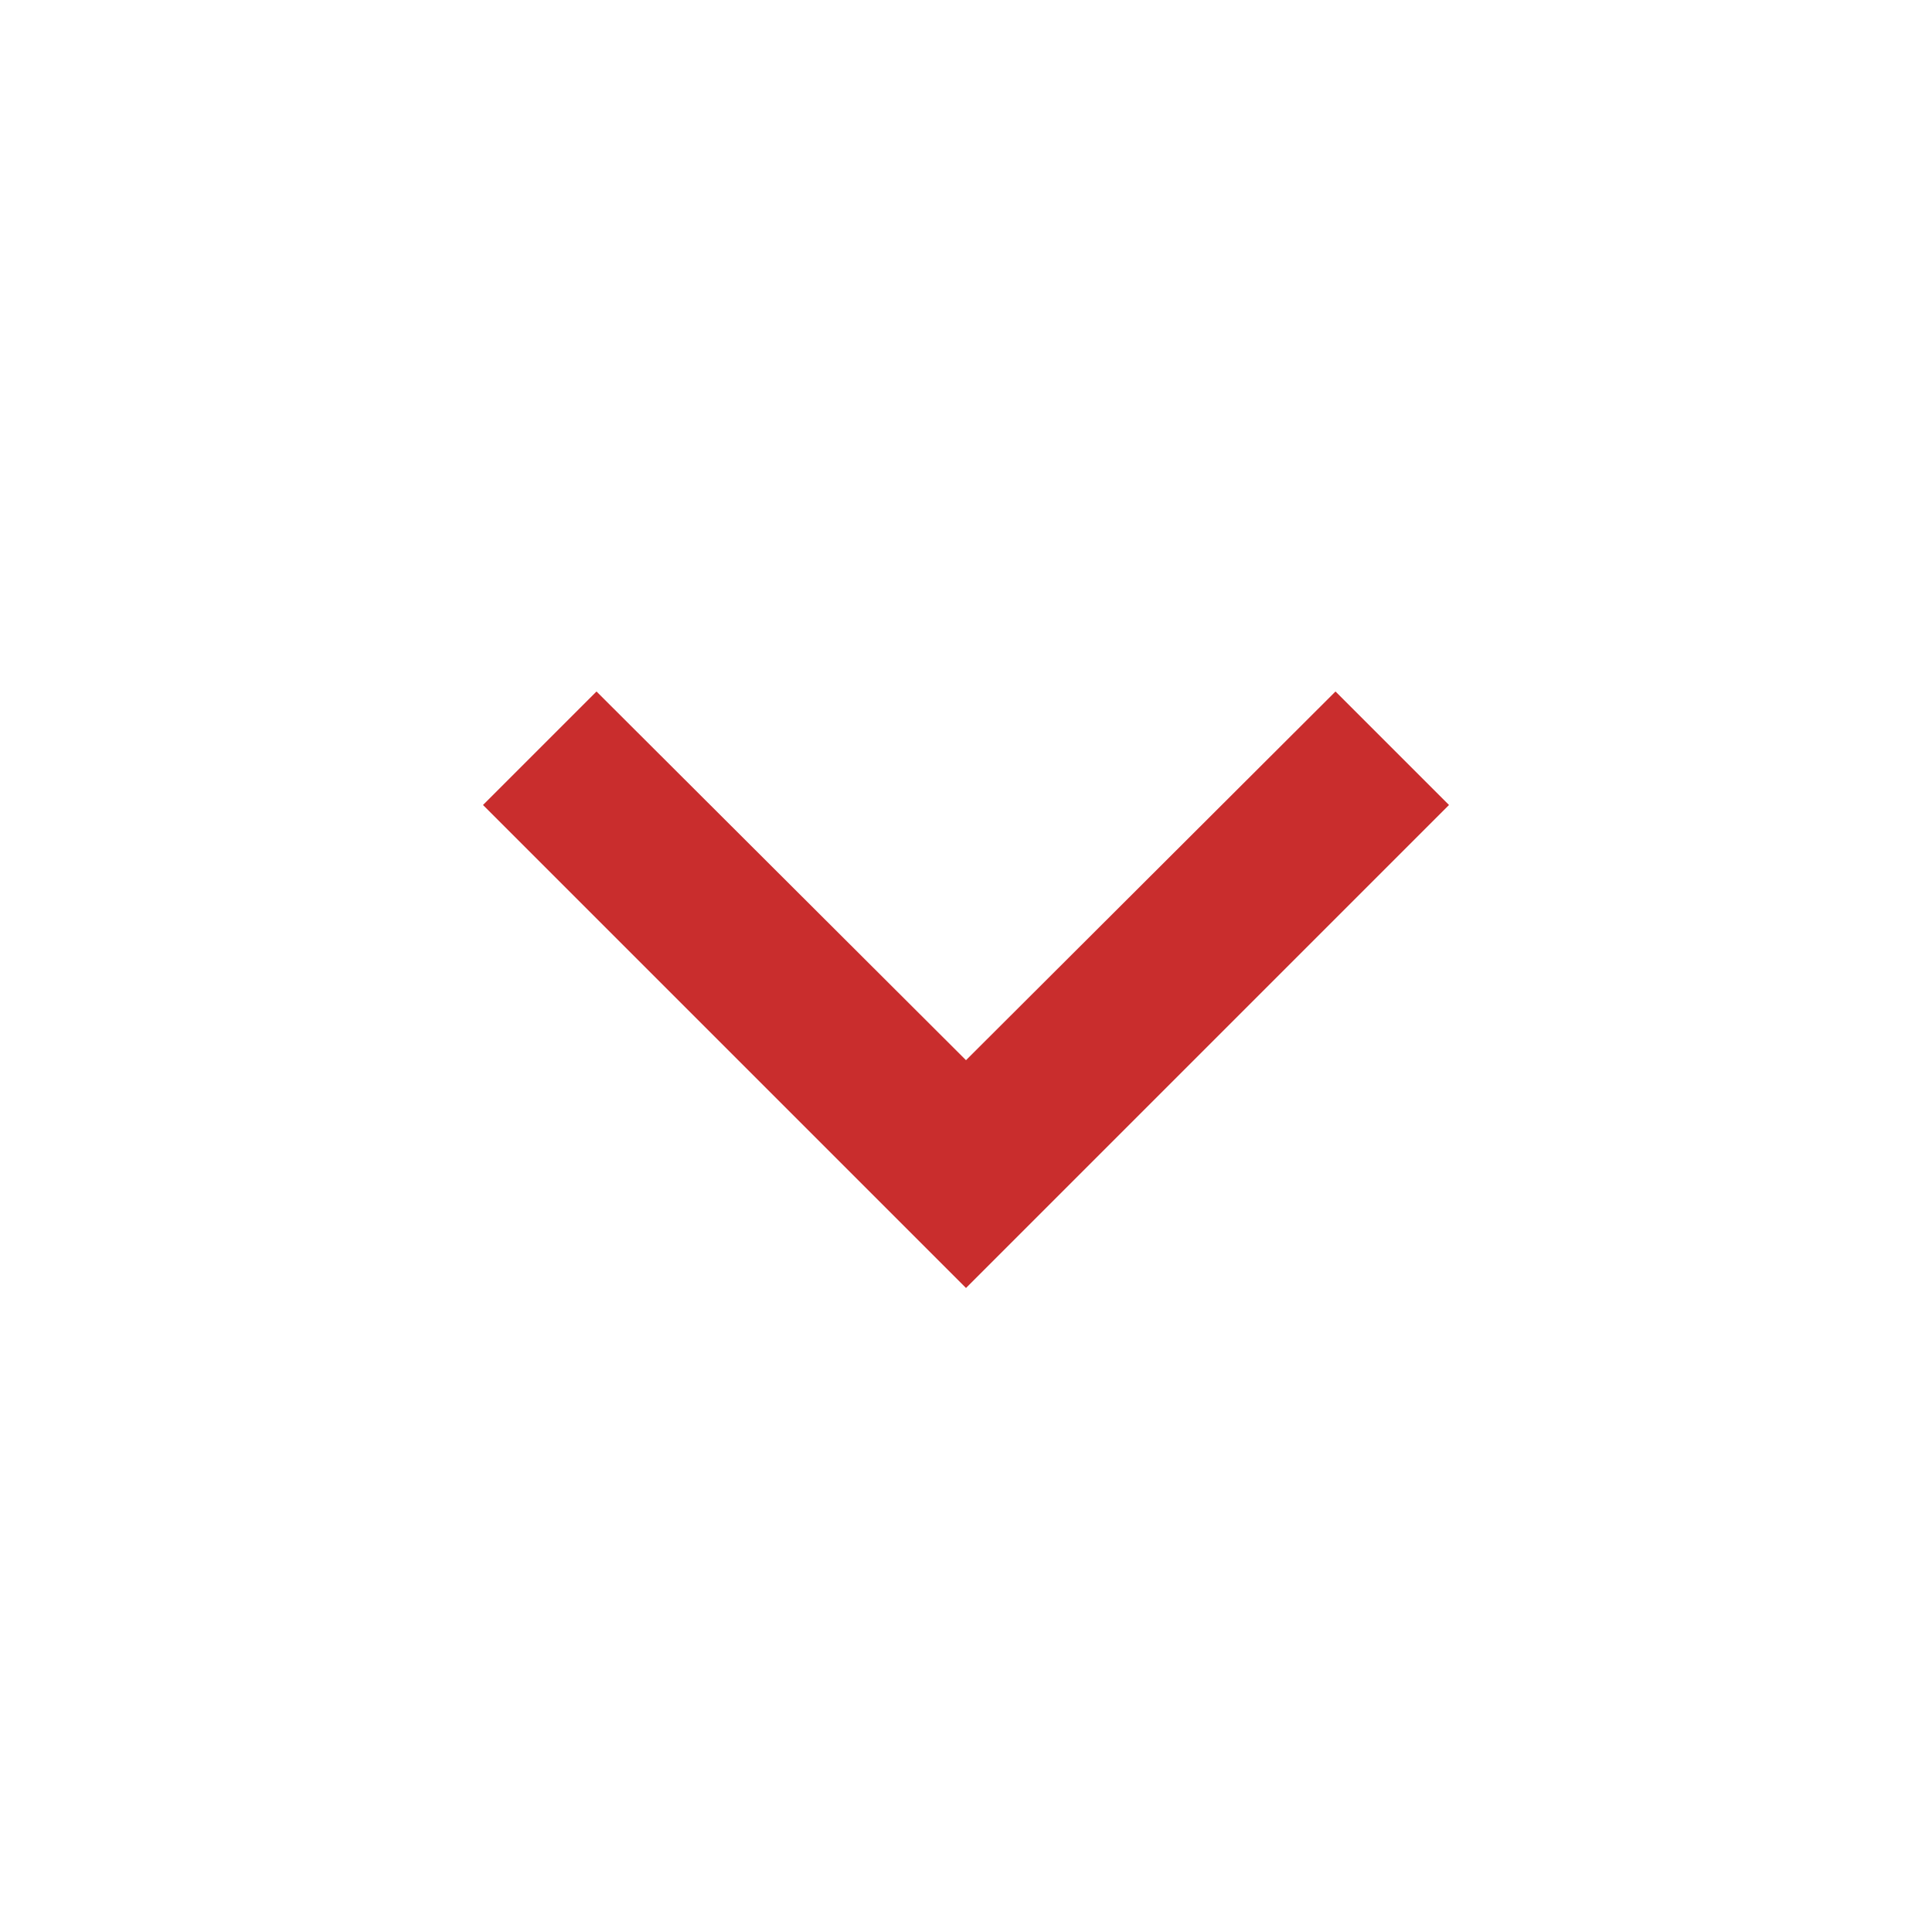
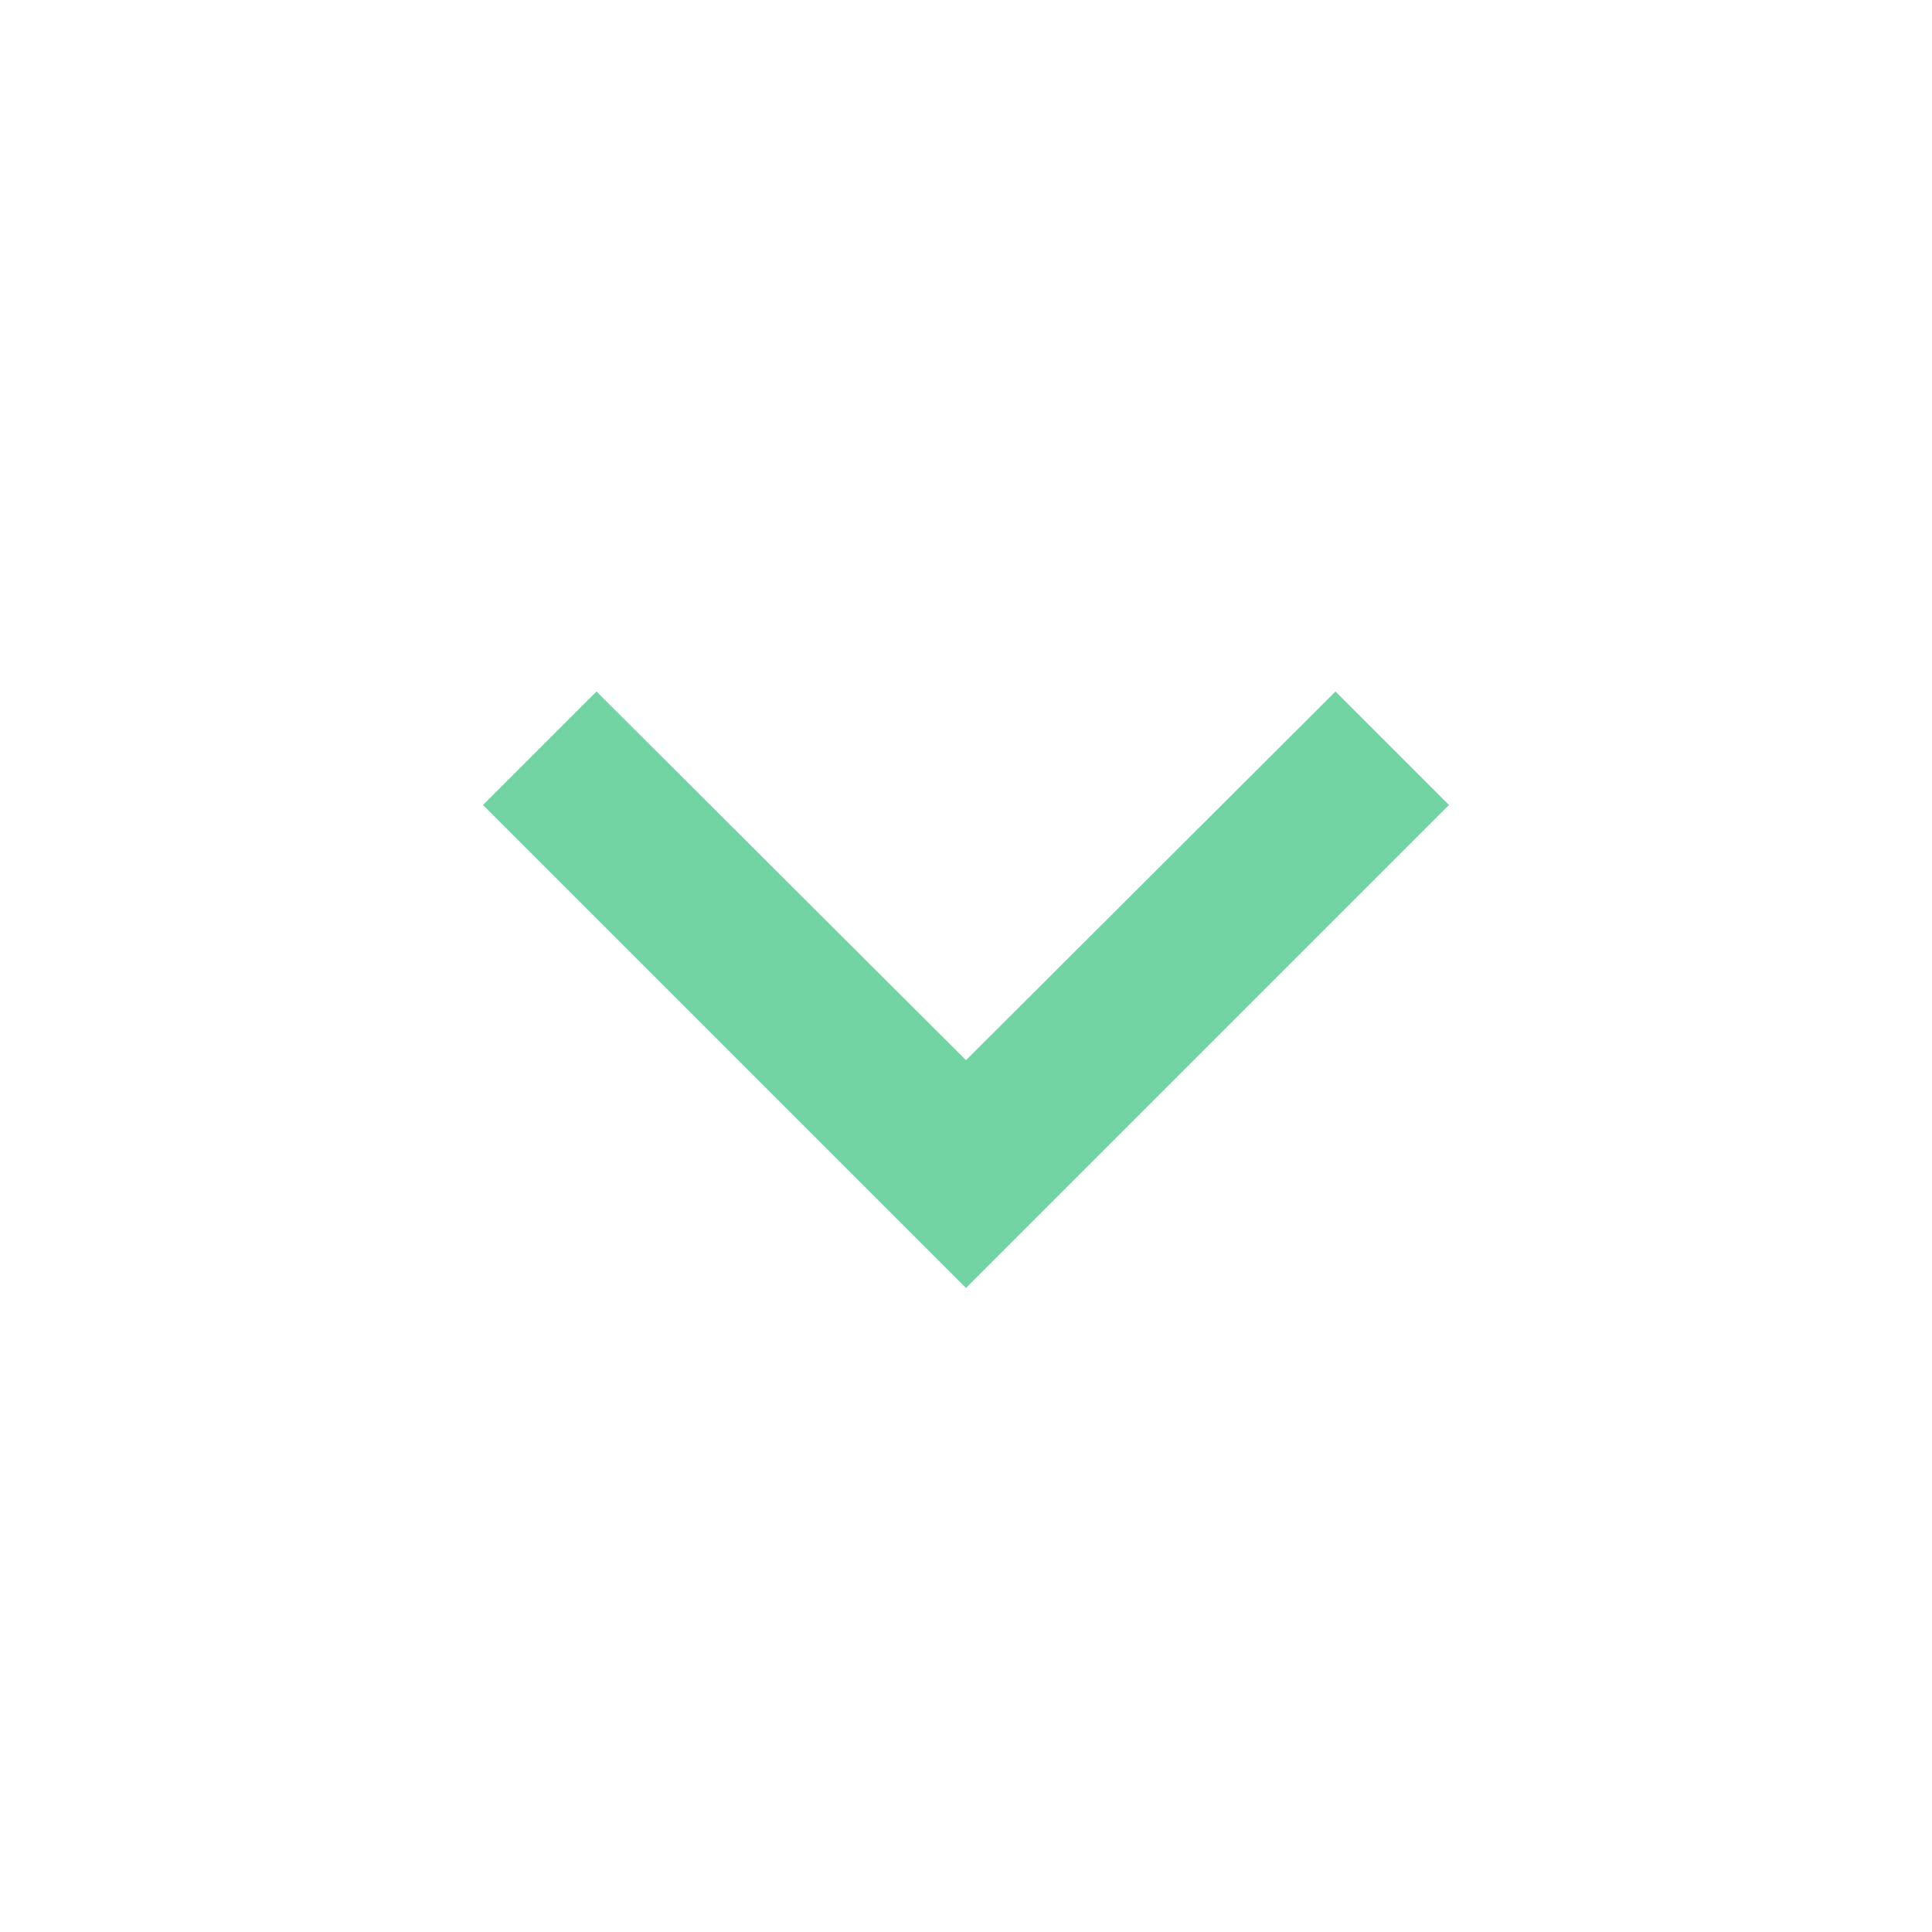
- <svg xmlns="http://www.w3.org/2000/svg" height="24px" viewBox="0 0 24 24" width="24px" fill="#C92D2D">
+ <svg xmlns="http://www.w3.org/2000/svg" height="24px" viewBox="0 0 24 24" width="24px" fill="#72d4a3">
  <path d="M0 0h24v24H0V0z" fill="none" />
  <path d="M7.41 8.59L12 13.17l4.59-4.58L18 10l-6 6-6-6 1.41-1.41z" />
</svg>
